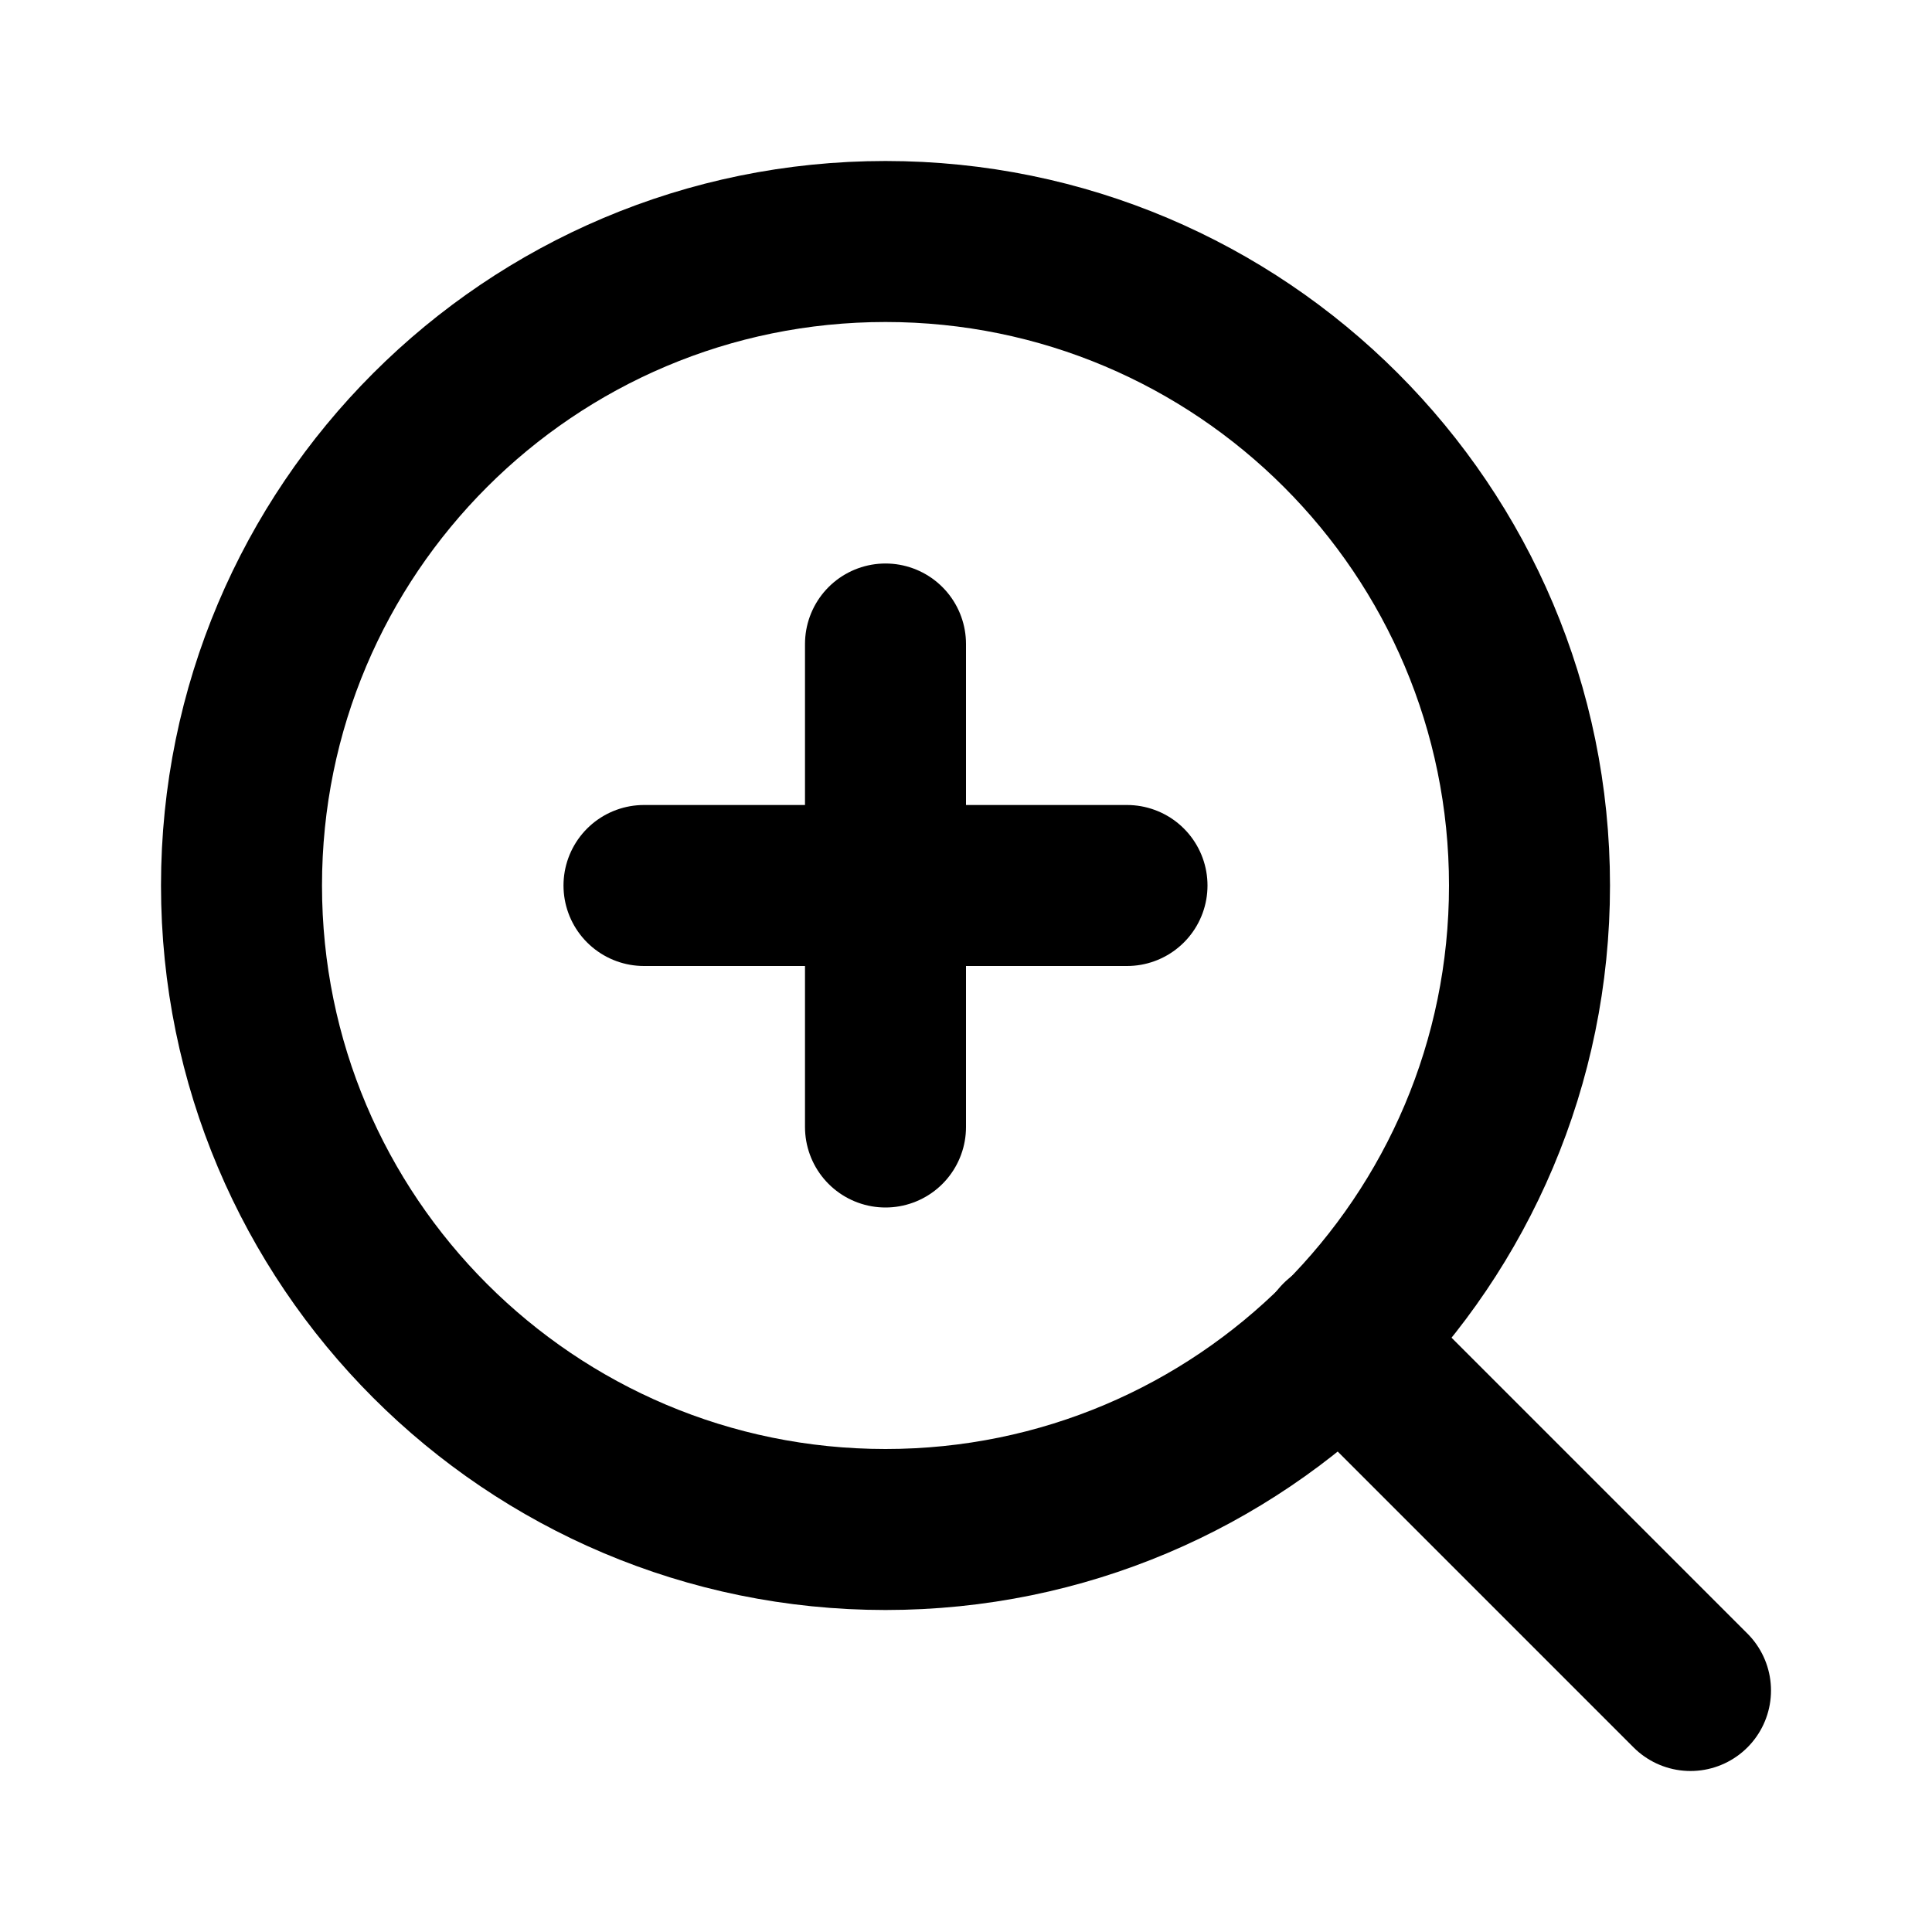
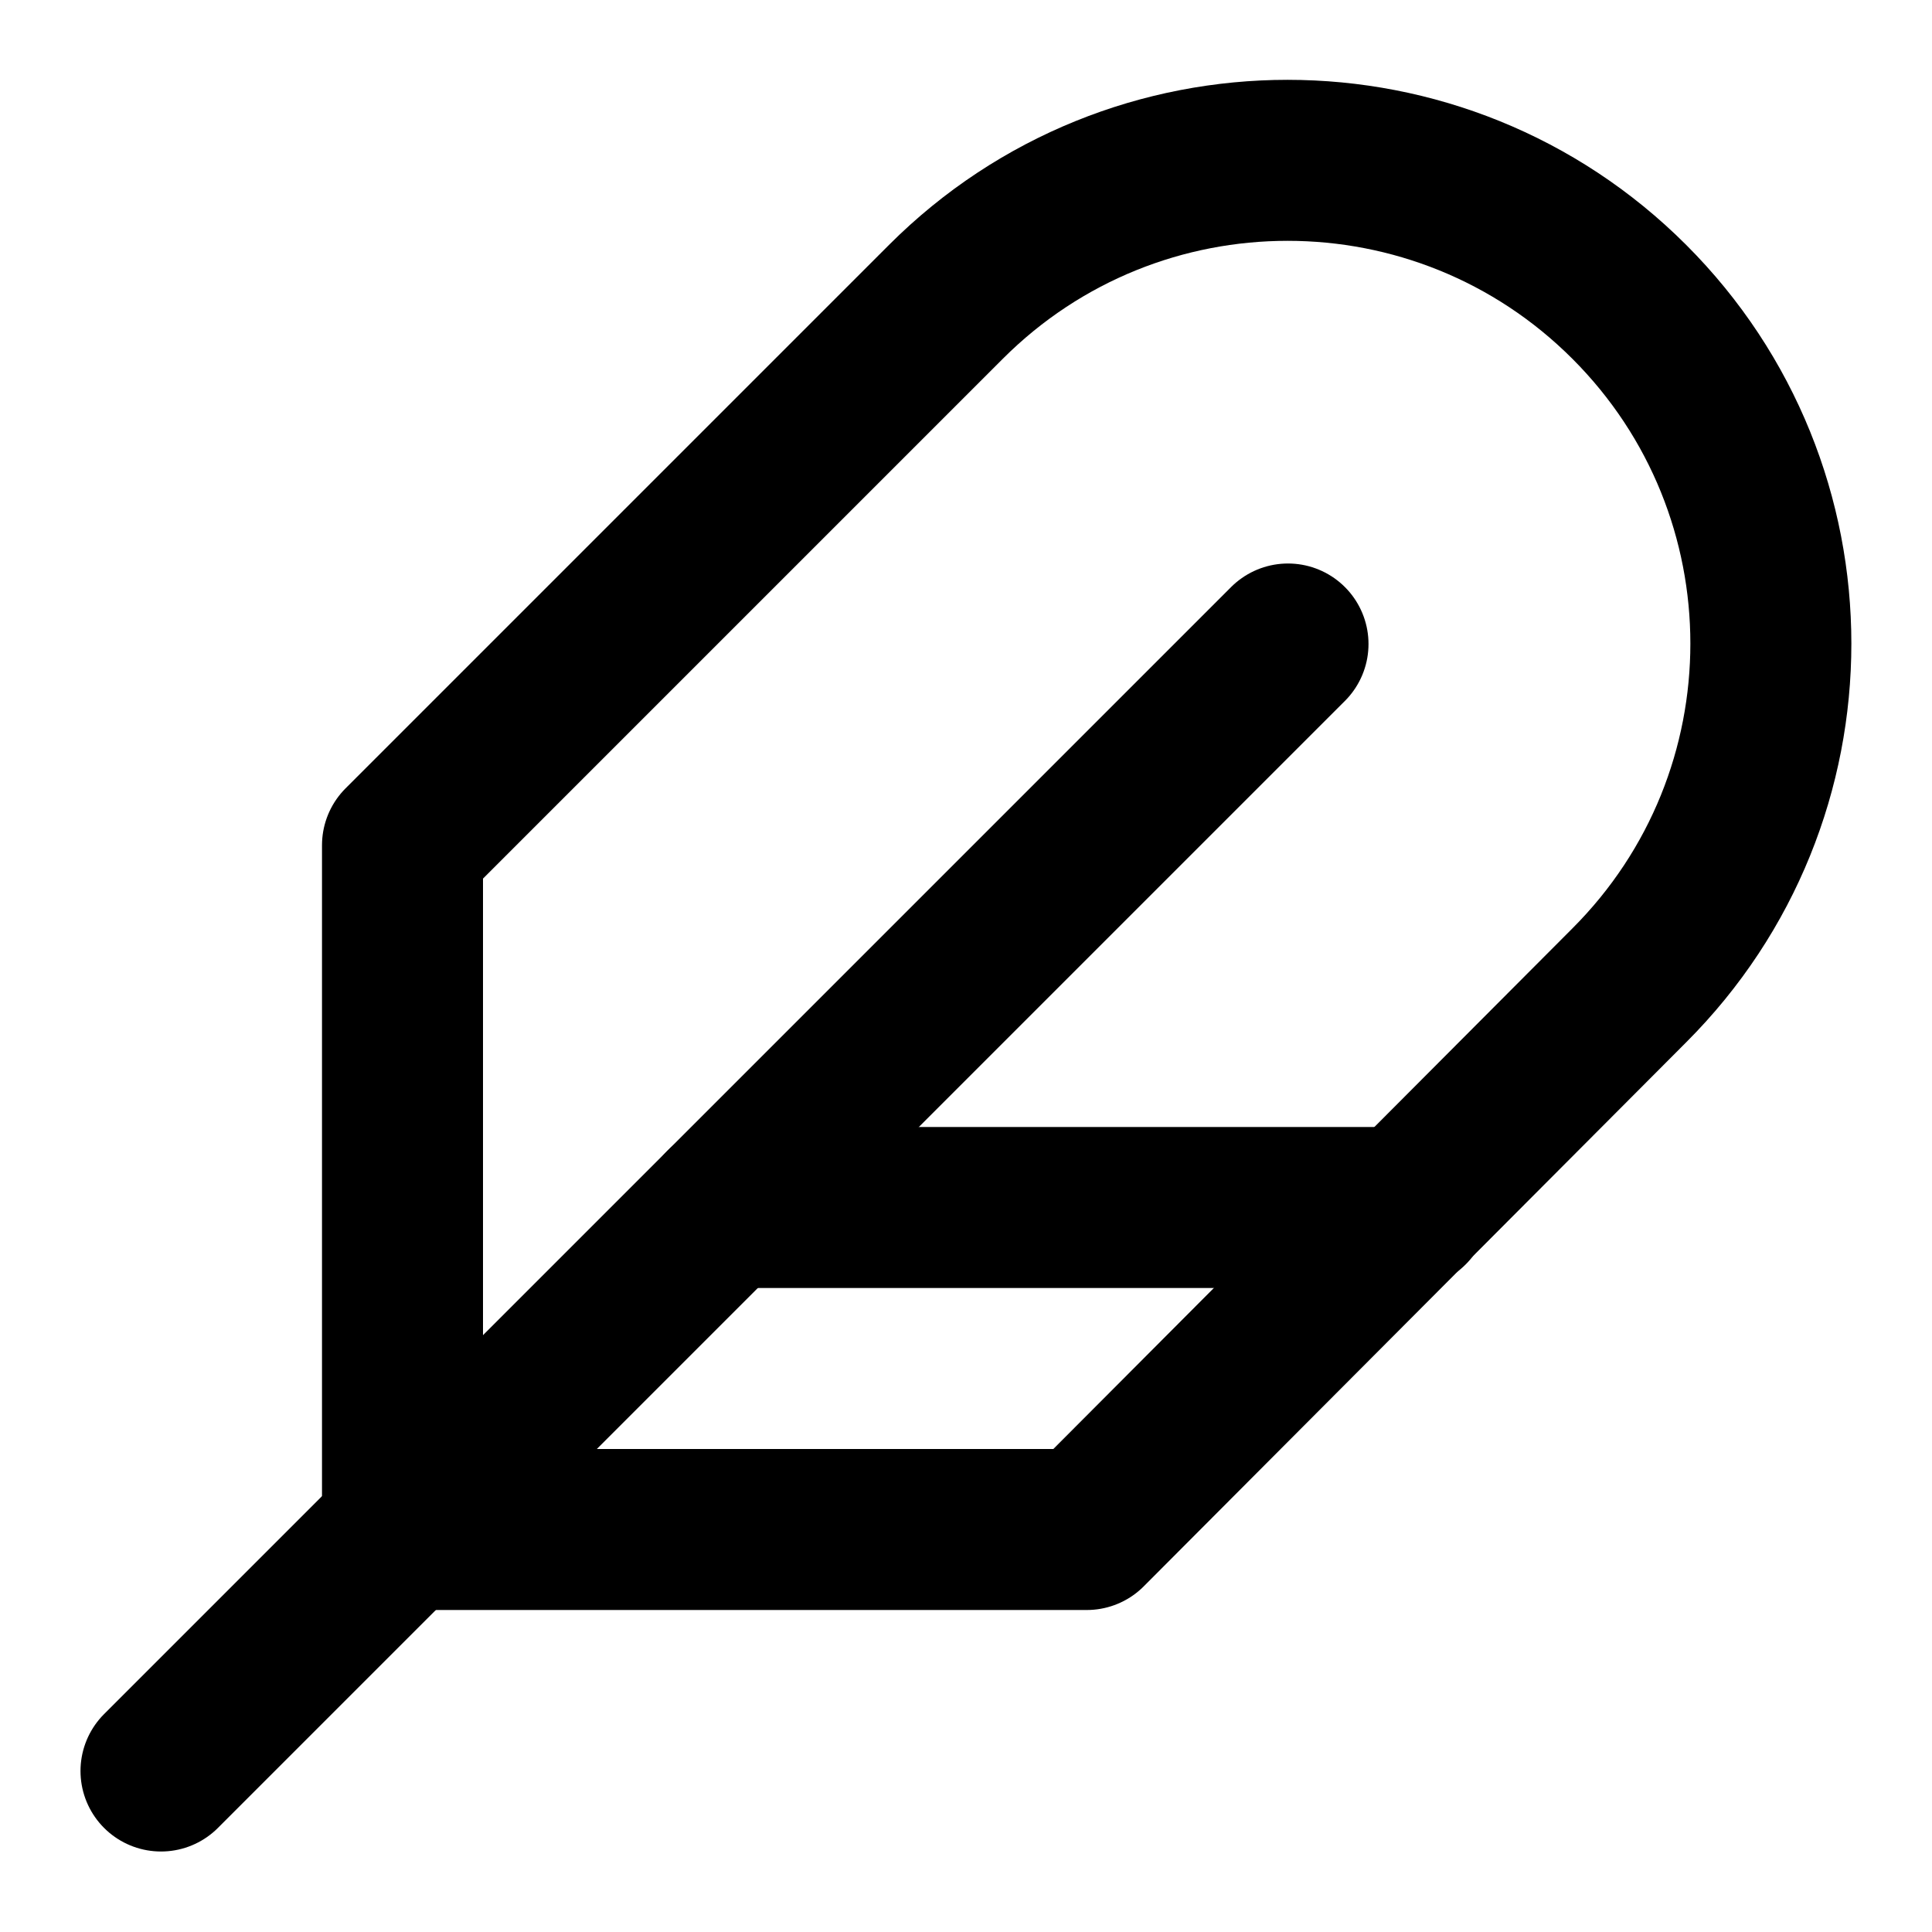
<svg xmlns="http://www.w3.org/2000/svg" viewBox="0 0 24 24" fill="none" stroke="currentColor" stroke-width="2" stroke-linecap="round" stroke-linejoin="round">
-   <circle cx="11" cy="11" r="8" />
-   <line x1="21" y1="21" x2="16.65" y2="16.65" />
-   <line x1="11" y1="8" x2="11" y2="14" />
-   <line x1="8" y1="11" x2="14" y2="11" />
+   <path d="M20.24 12.24a6 6 0 0 0-8.49-8.49L5 10.5V19h8.5z" />
+   <line x1="16" y1="8" x2="2" y2="22" />
+   <line x1="17.5" y1="15" x2="9" y2="15" />
</svg>
